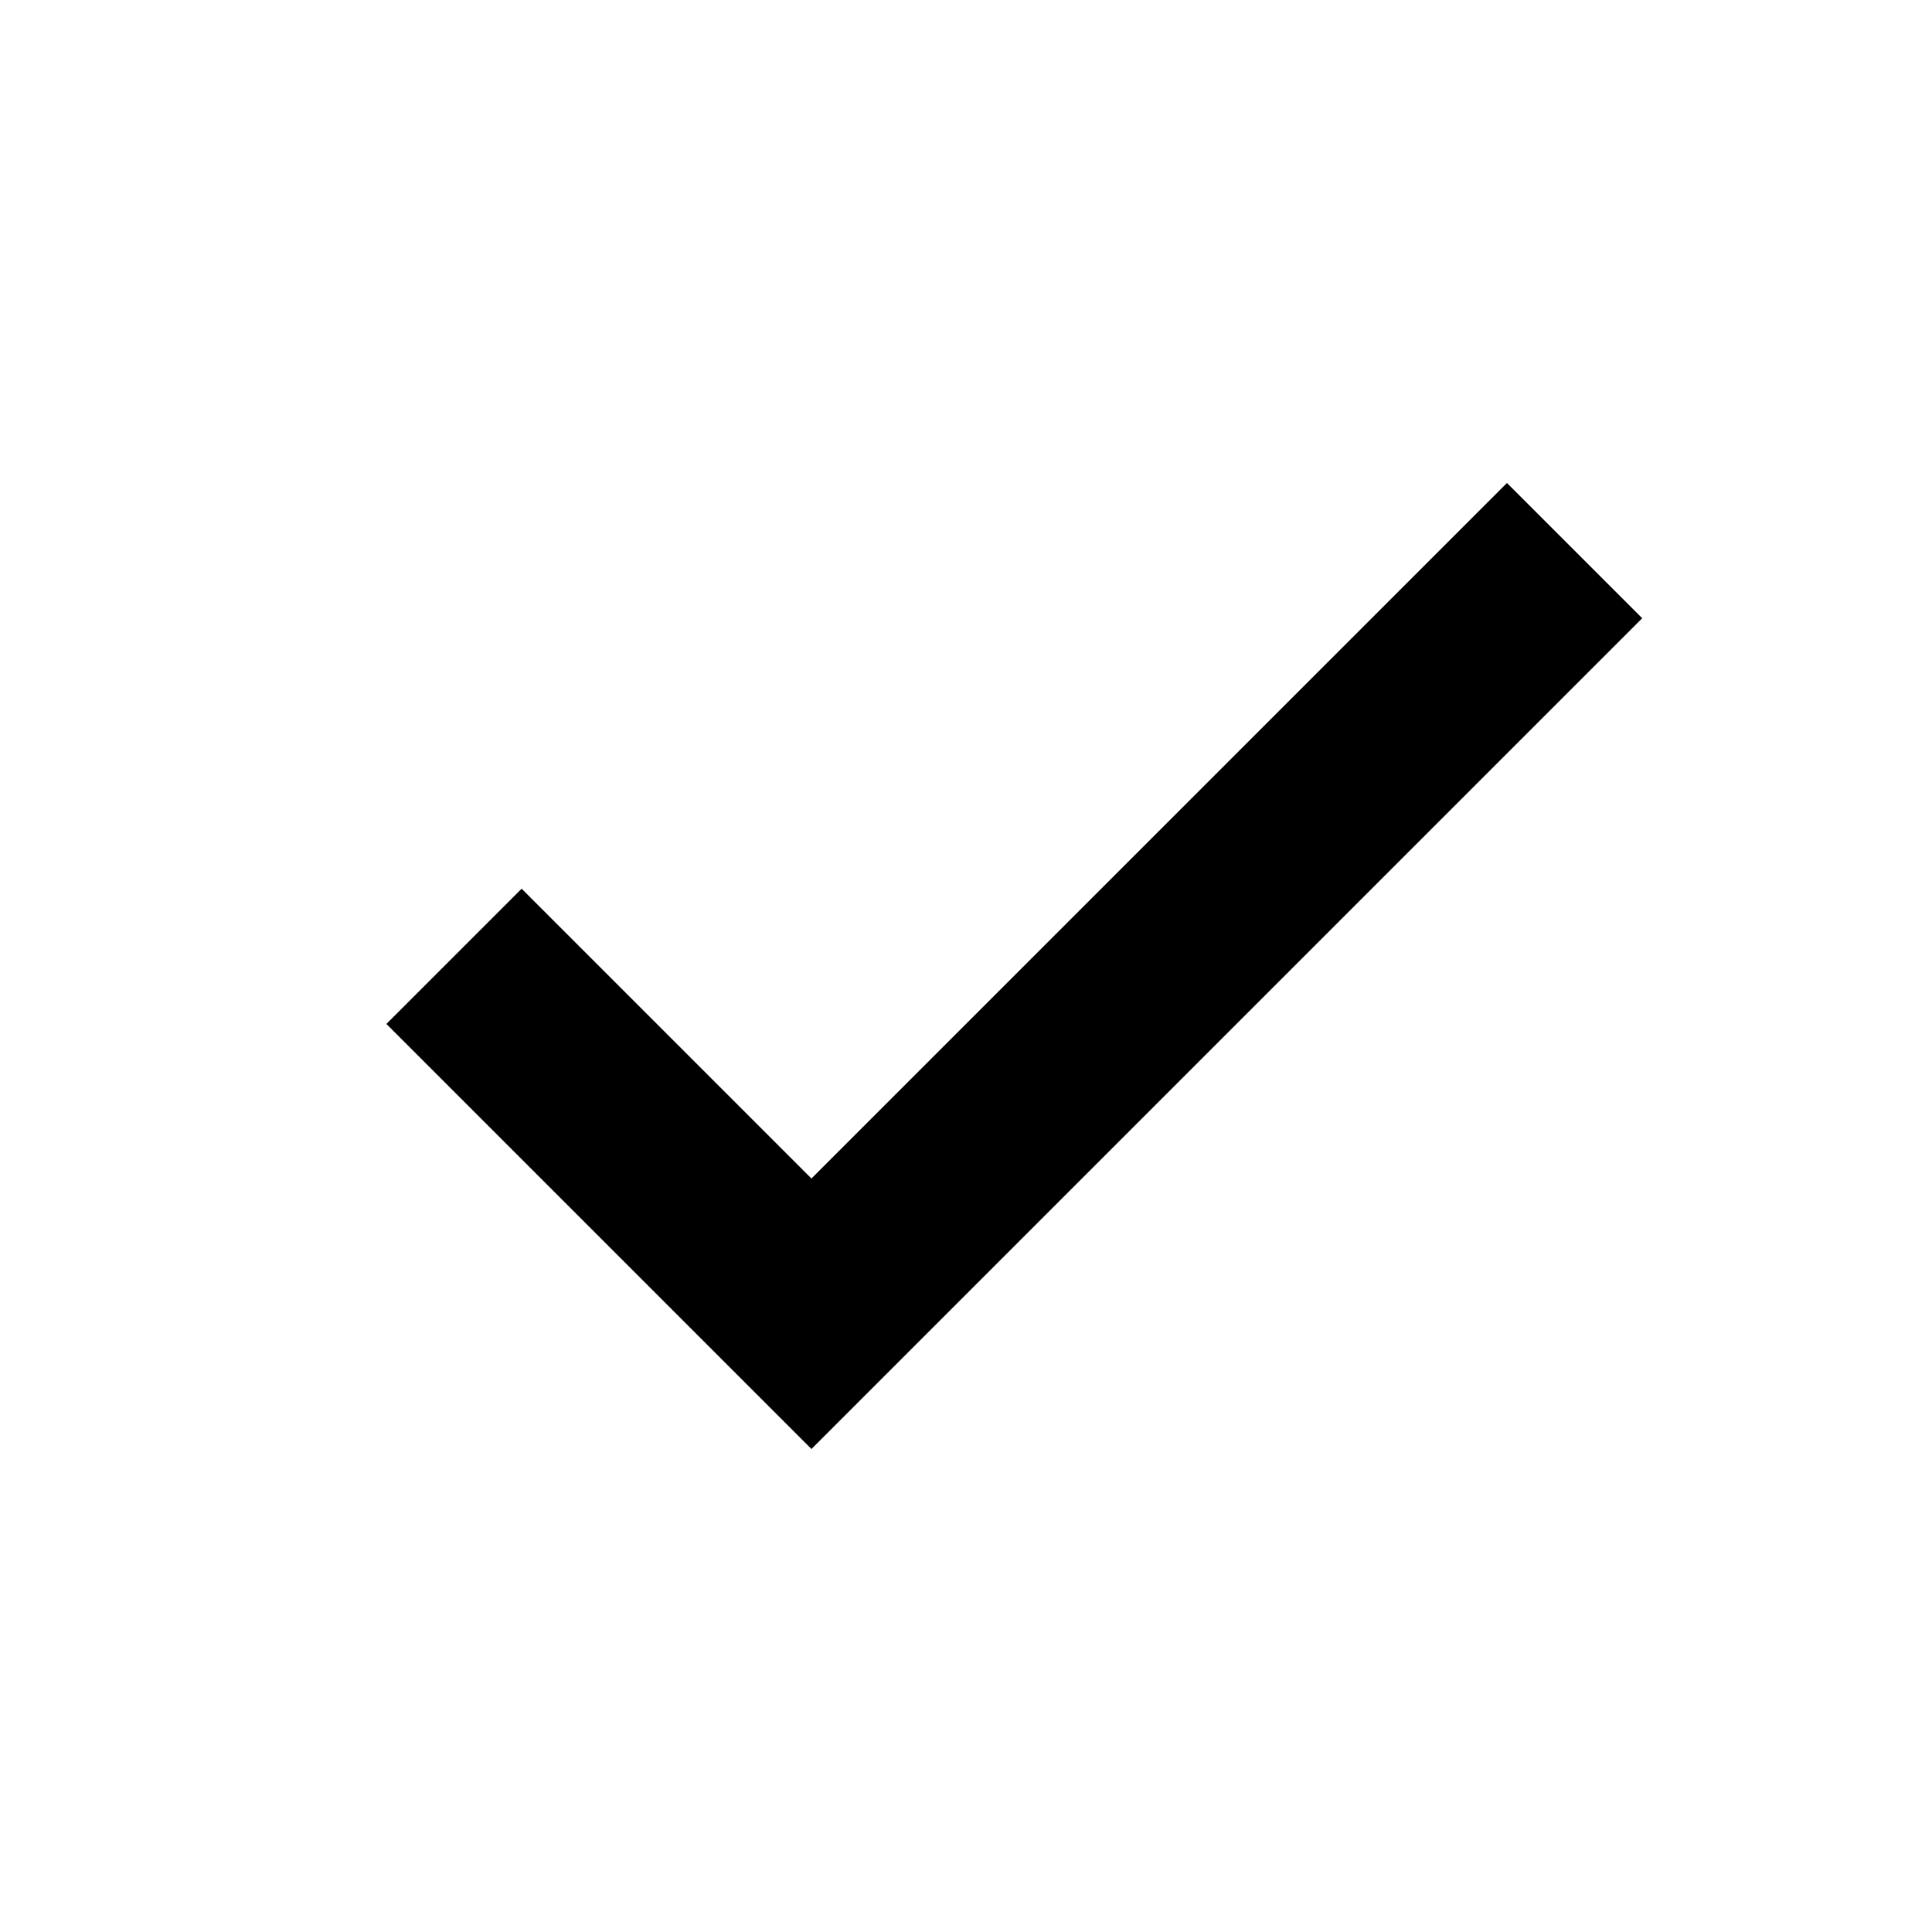
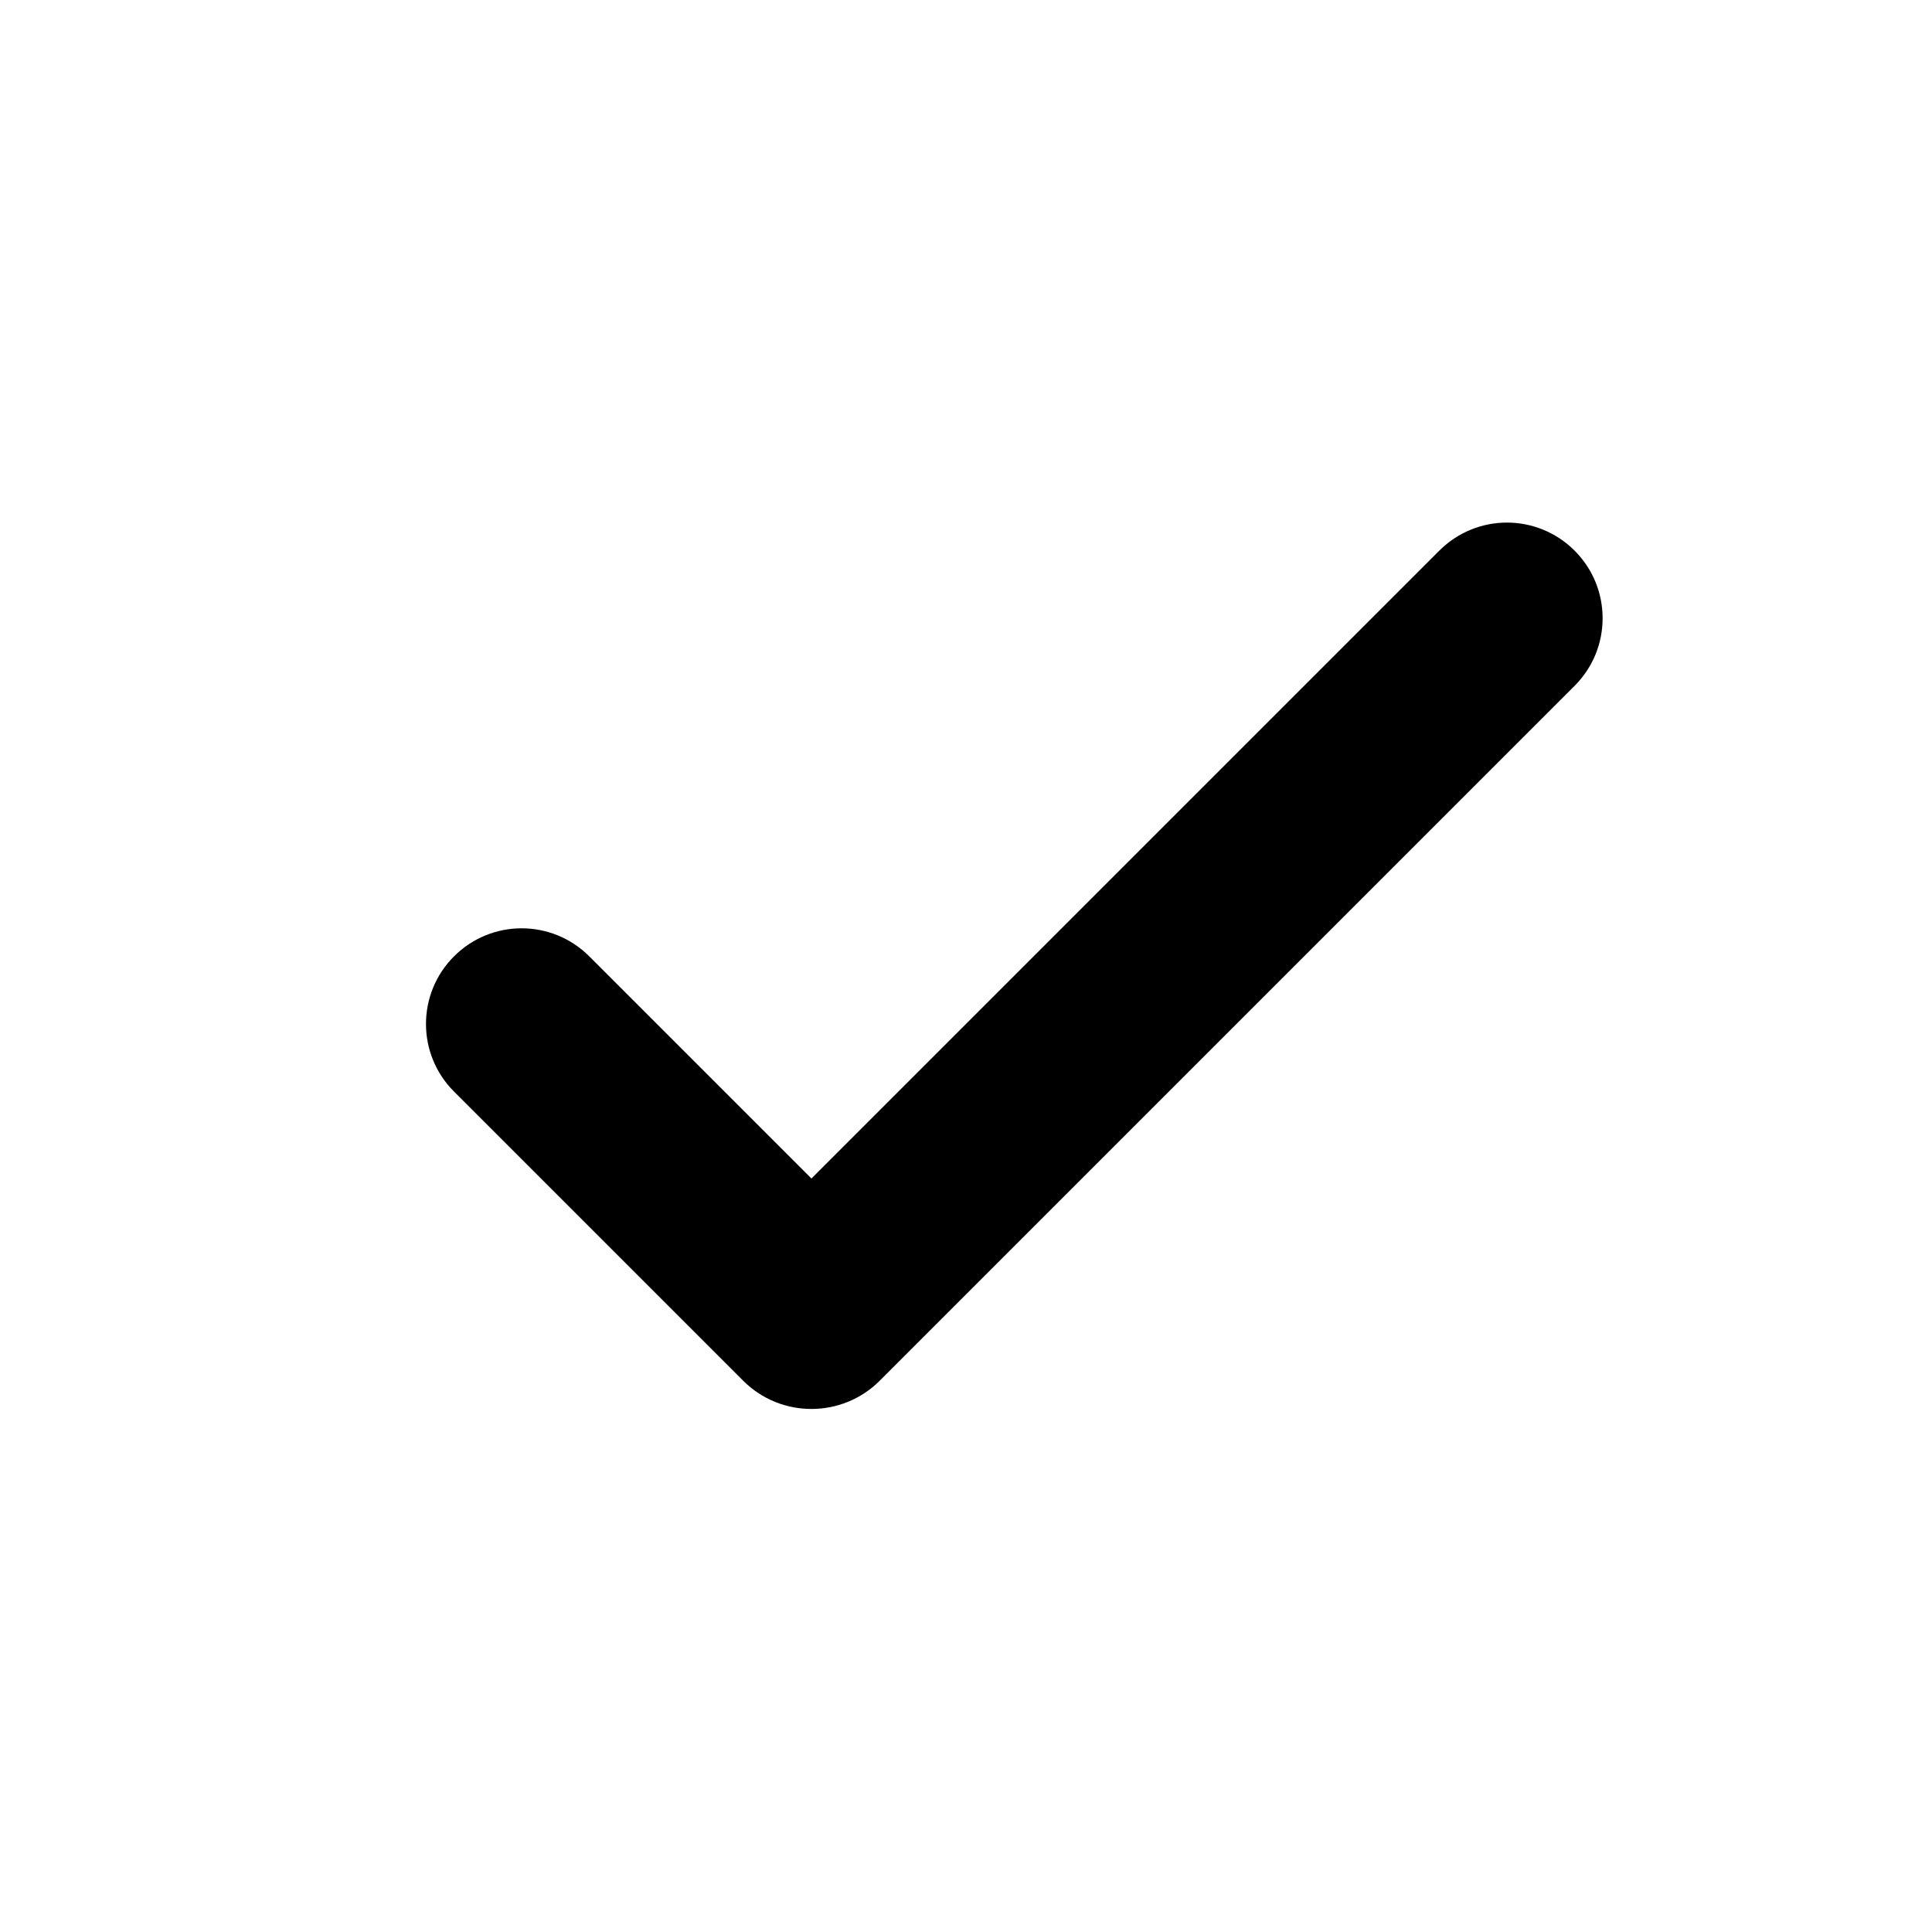
- <svg xmlns="http://www.w3.org/2000/svg" width="20px" height="20px" viewBox="0 0 20 20" version="1.1">
-   <defs />
-   <g id="Page-1" stroke="none" stroke-width="1" fill="none" fill-rule="evenodd">
-     <g id="radio_ios" transform="translate(4, 5)" fill="#000000" fill-rule="nonzero">
-       <polygon id="Shape" points="11.6 0 4.4 7.2 1.4 4.2 0 5.6 4.4 10 4.4 10 4.4 10 13 1.4" />
-     </g>
-   </g>
+ <svg xmlns="http://www.w3.org/2000/svg" width="20" height="20" viewBox="0 0 20 20">
+   <path d="M10.9,0.7 L4.4,7.2 L4.4,7.2 L2.1,4.9 C1.713,4.513 1.087,4.513 0.7,4.9 C0.313,5.287 0.313,5.913 0.7,6.3 L3.693,9.293 C4.083,9.683 4.717,9.683 5.107,9.293 L12.3,2.1 C12.687,1.713 12.687,1.087 12.3,0.7 C11.913,0.313 11.287,0.313 10.9,0.7 Z" transform="translate(4 5)" />
</svg>
